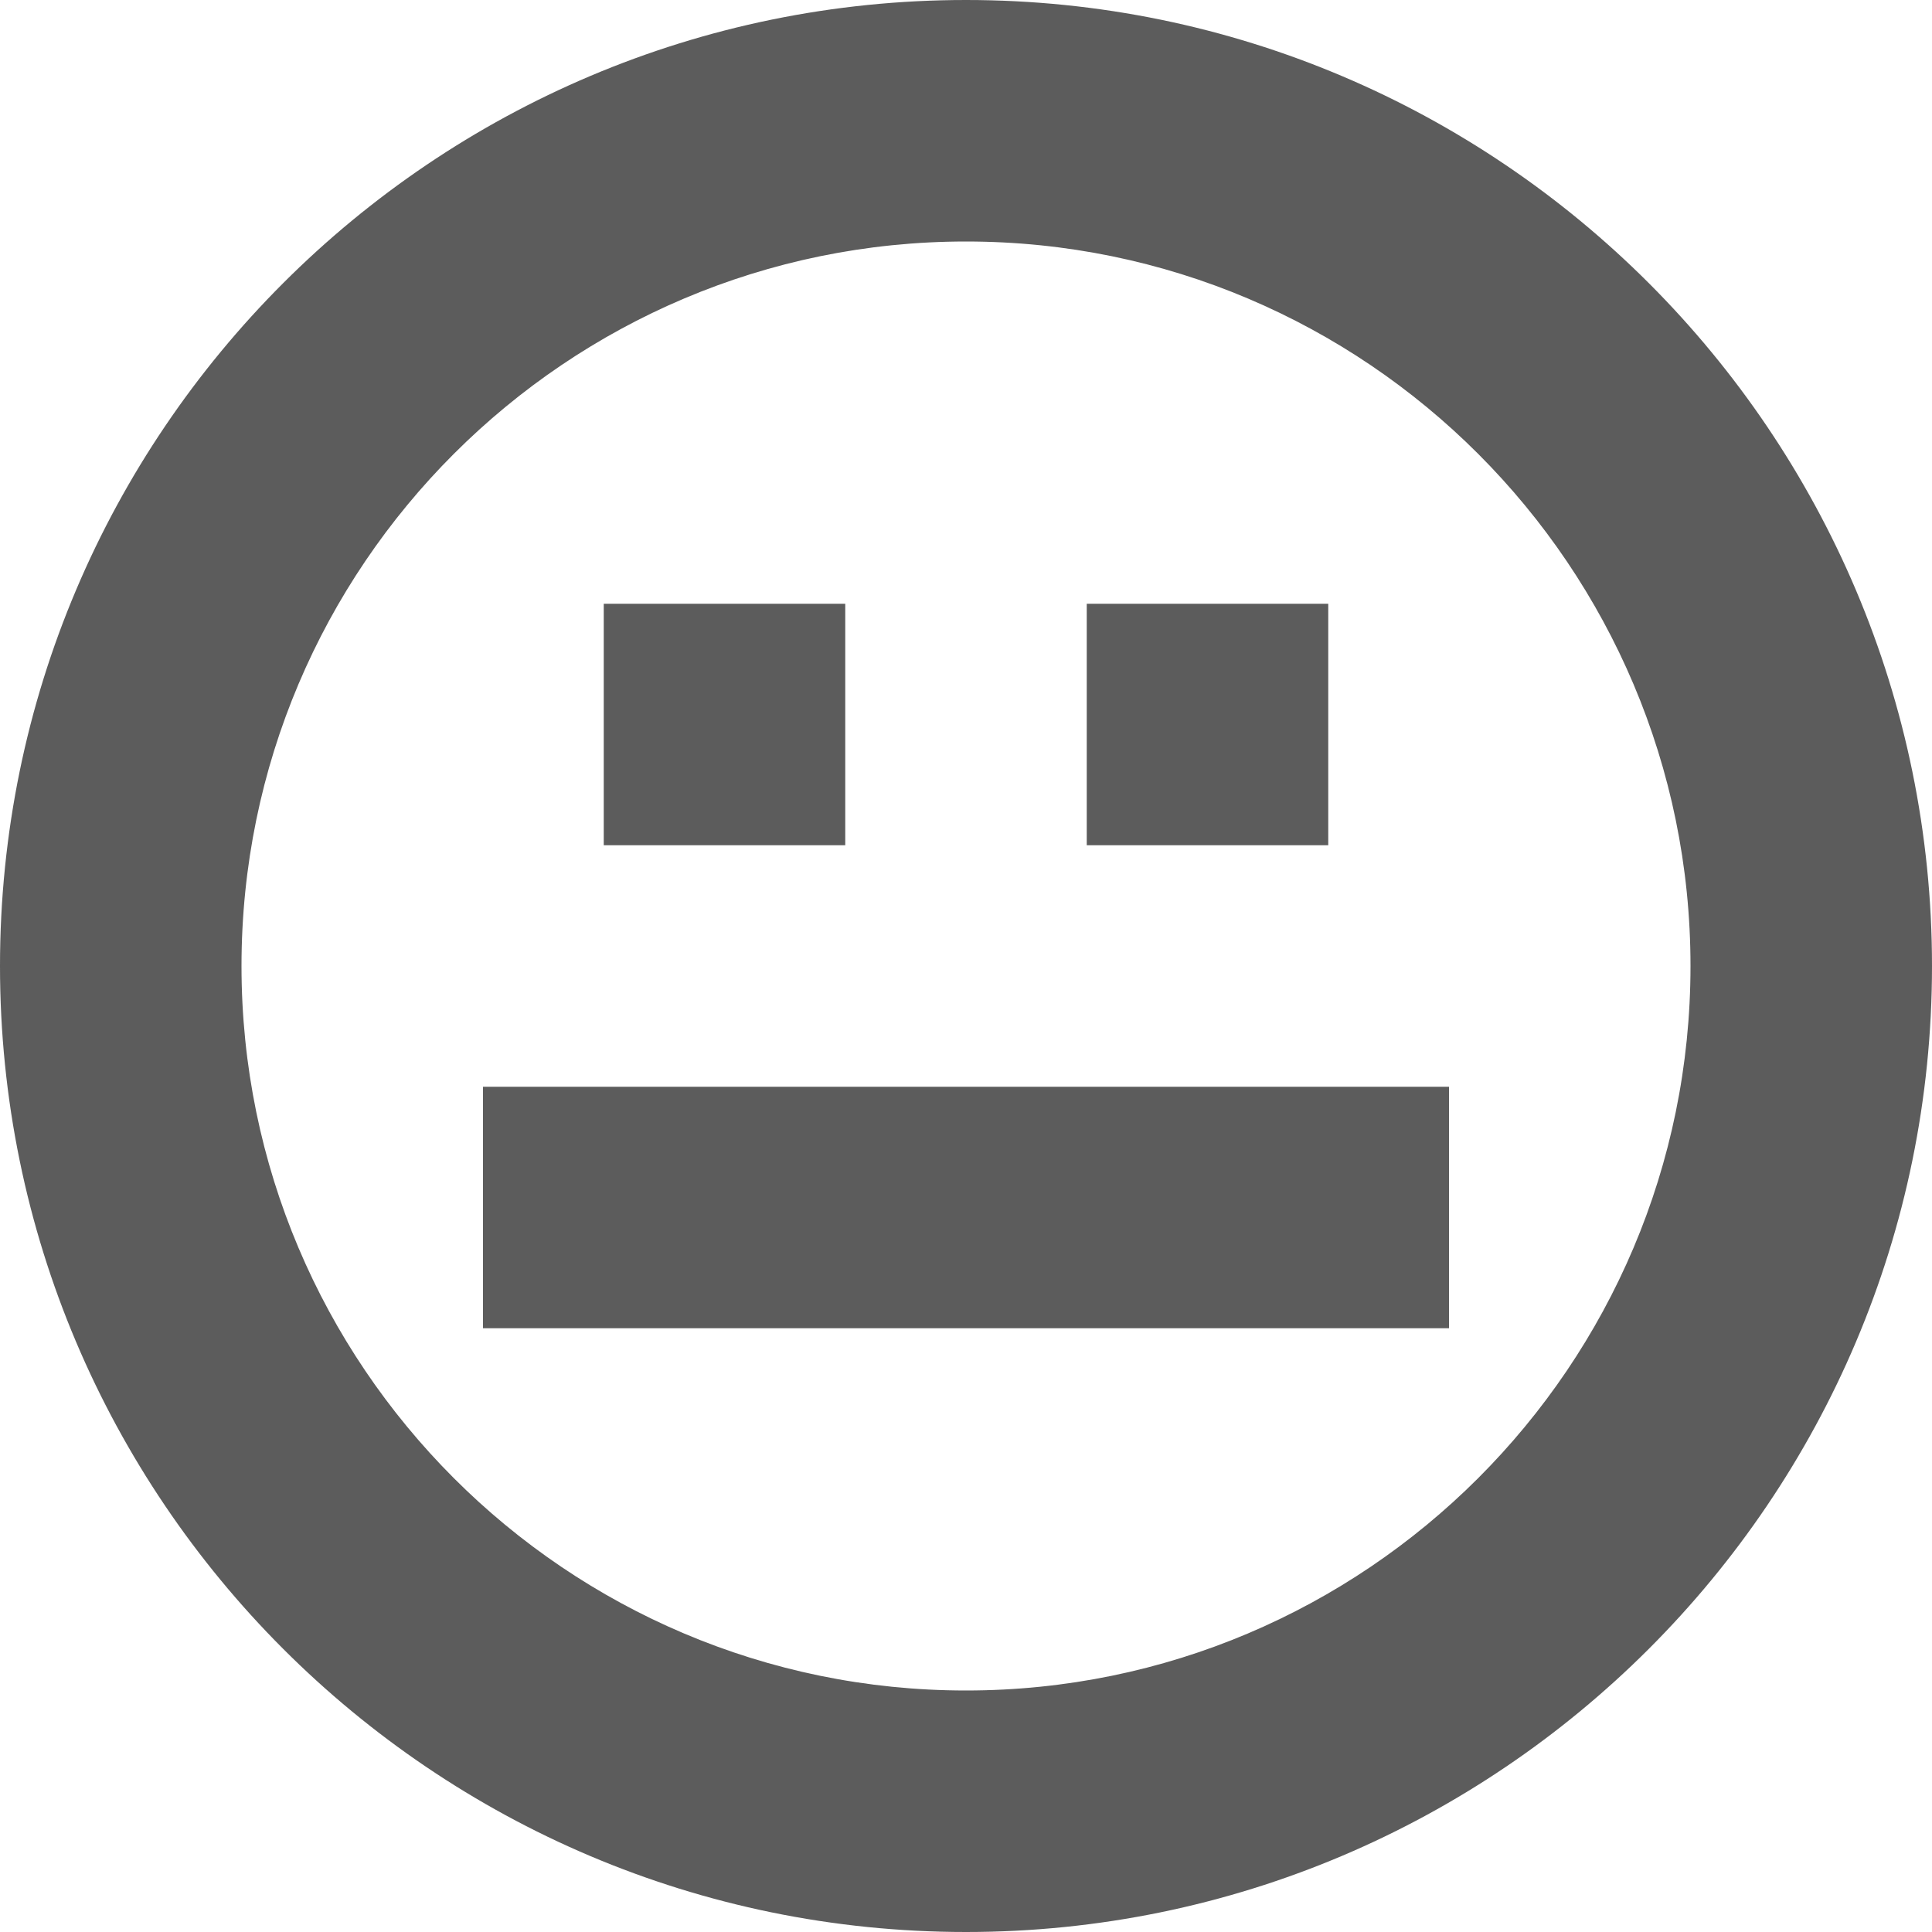
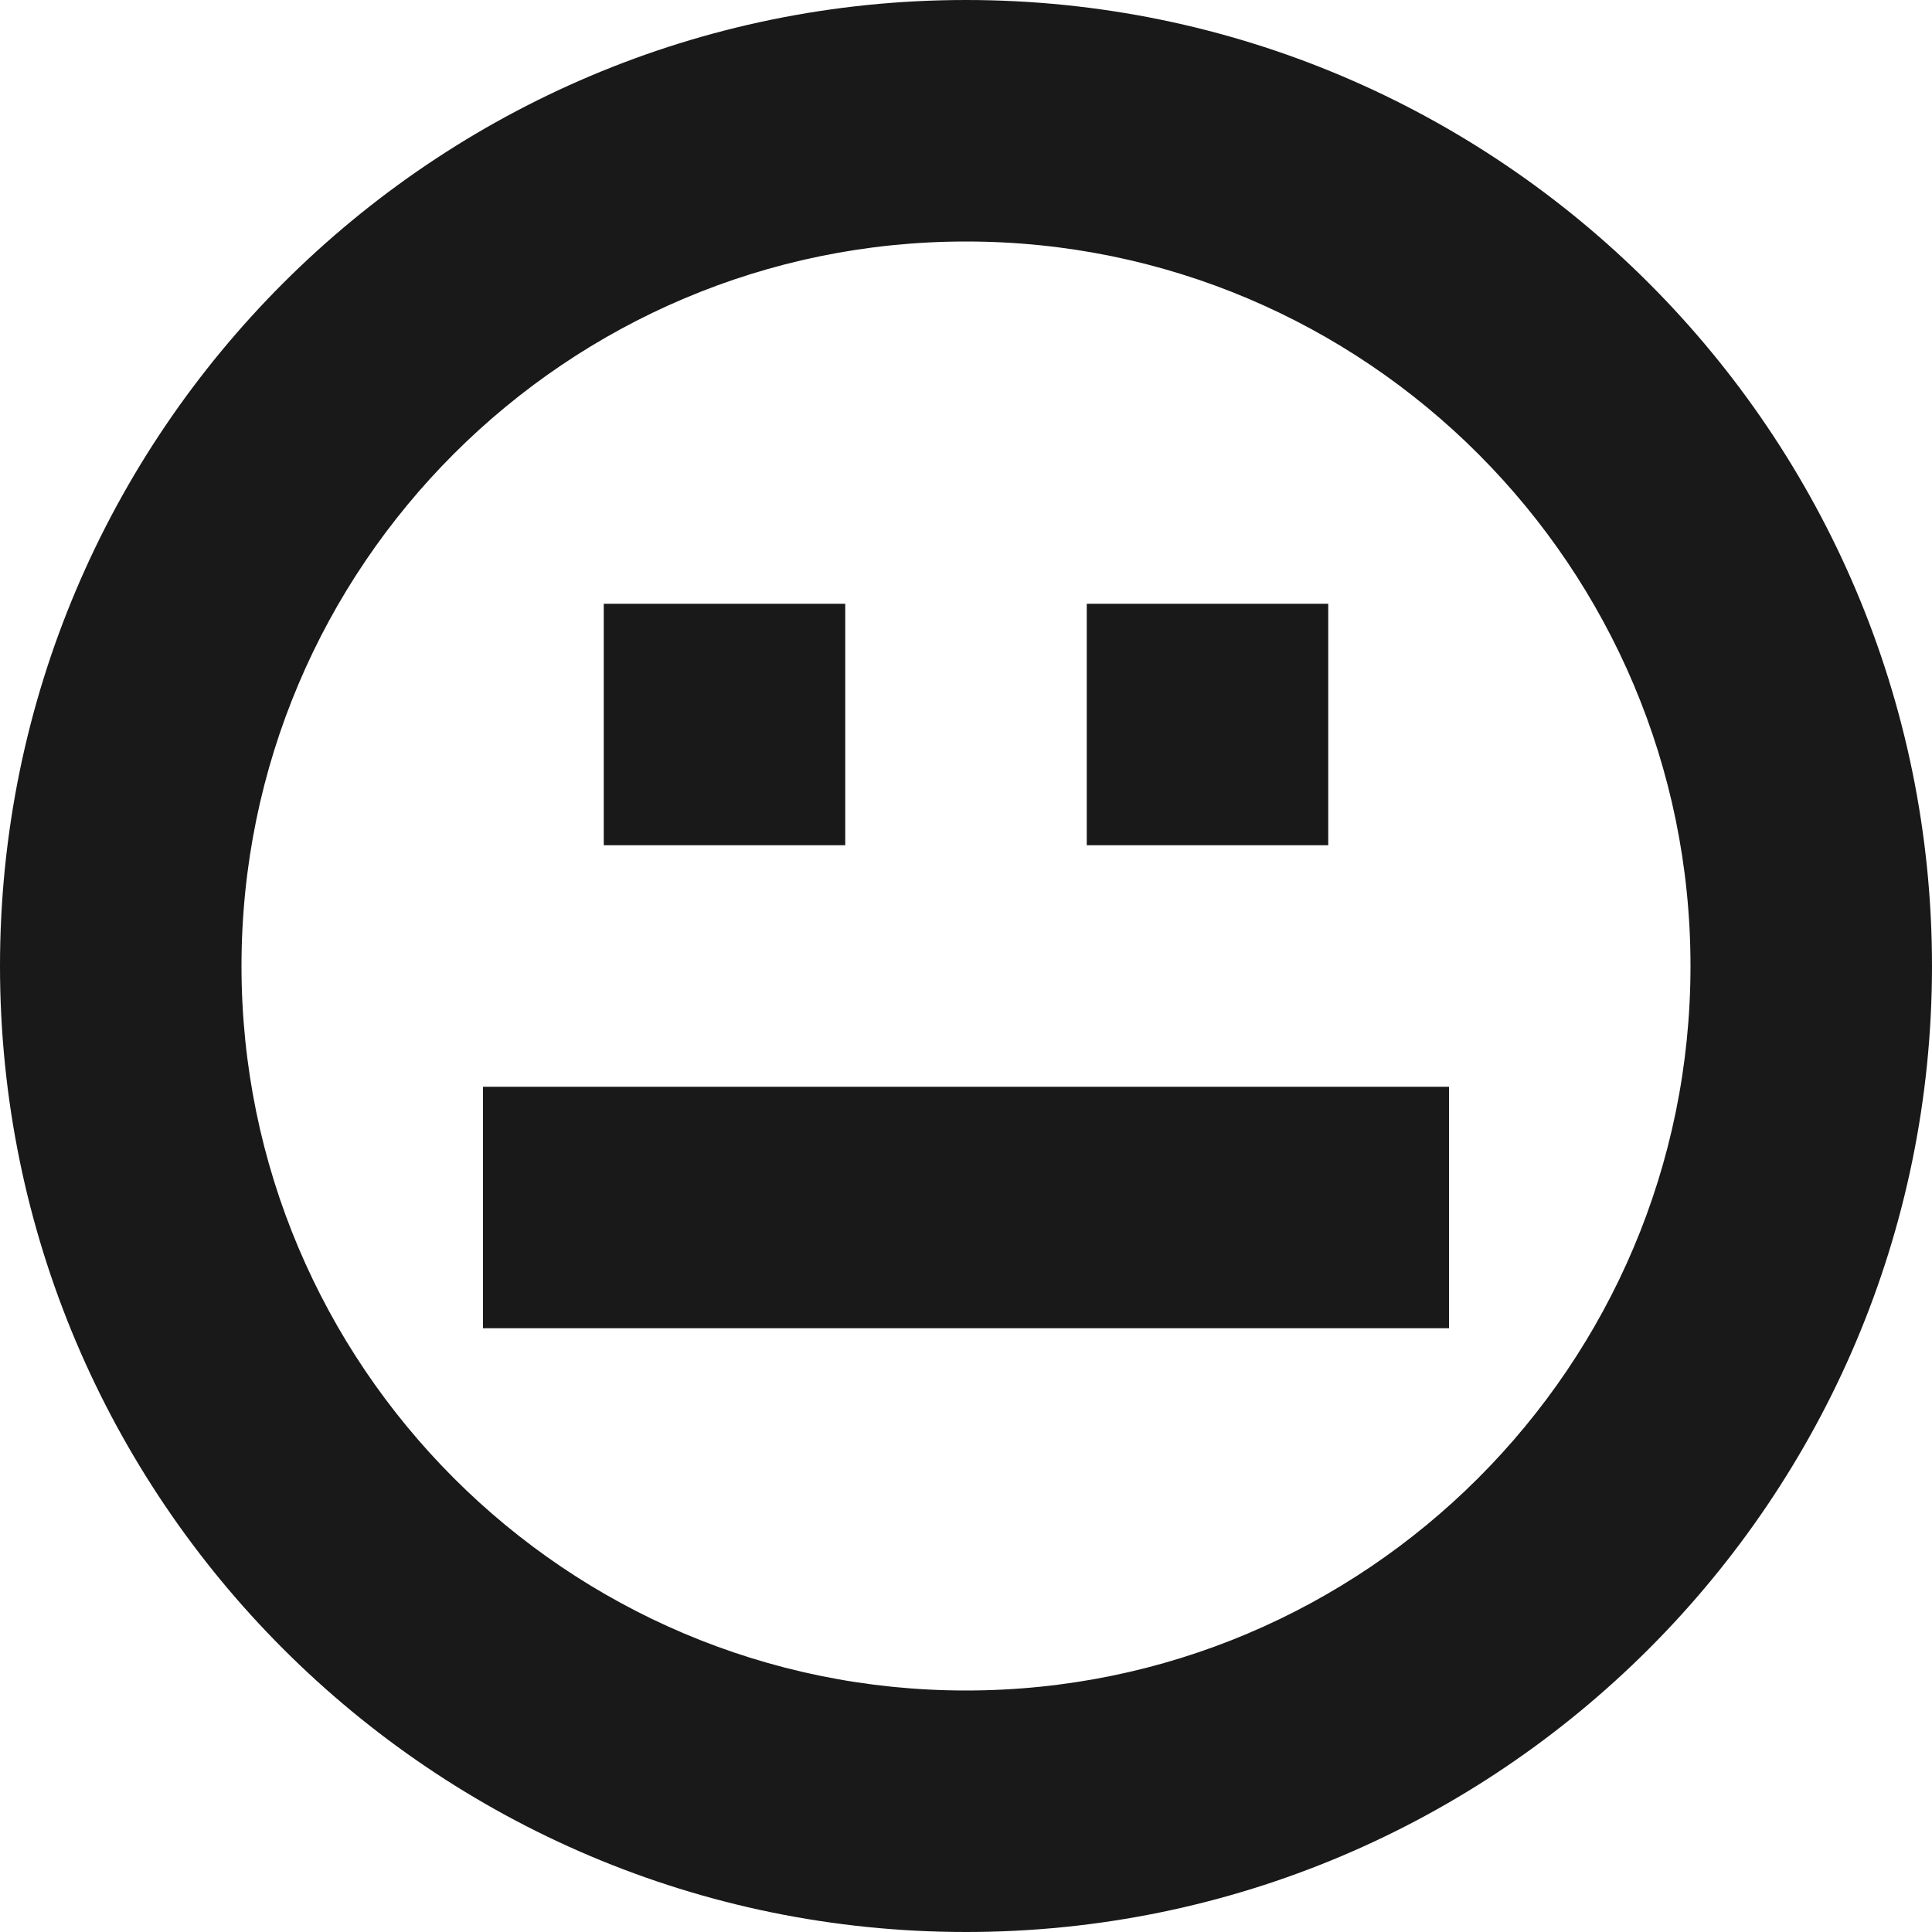
<svg xmlns="http://www.w3.org/2000/svg" width="16px" height="16px" viewBox="0 0 16 16" version="1.1">
-   <defs />
-   <g id="x16" stroke="none" stroke-width="1" fill="none" fill-rule="evenodd" transform="translate(-241, -93)" opacity="0.9">
-     <g id="SixteenPixels.Icons" transform="translate(75, 45)" fill="#4A4A4A">
+   <g id="x16" stroke="none" stroke-width="1" fill-rule="evenodd" transform="translate(-241, -93)" opacity="0.9">
+     <g id="SixteenPixels.Icons" transform="translate(75, 45)">
      <g id="Row-2" transform="translate(0, 48)">
        <path d="M166,8 C166,3.582 169.591,0 174,0 C178.418,0 182,3.591 182,8 C182,12.418 178.409,16 174,16 C169.582,16 166,12.409 166,8 Z M168,8 C168,11.307 170.686,14 174,14 C177.307,14 180,11.314 180,8 C180,4.693 177.314,2 174,2 C170.693,2 168,4.686 168,8 Z M170,9 L178,9 L178,11 L170,11 L170,9 Z M171,5 L173,5 L173,7 L171,7 L171,5 Z M175,5 L177,5 L177,7 L175,7 L175,5 Z" id="Frown.Icon" />
      </g>
    </g>
  </g>
</svg>
